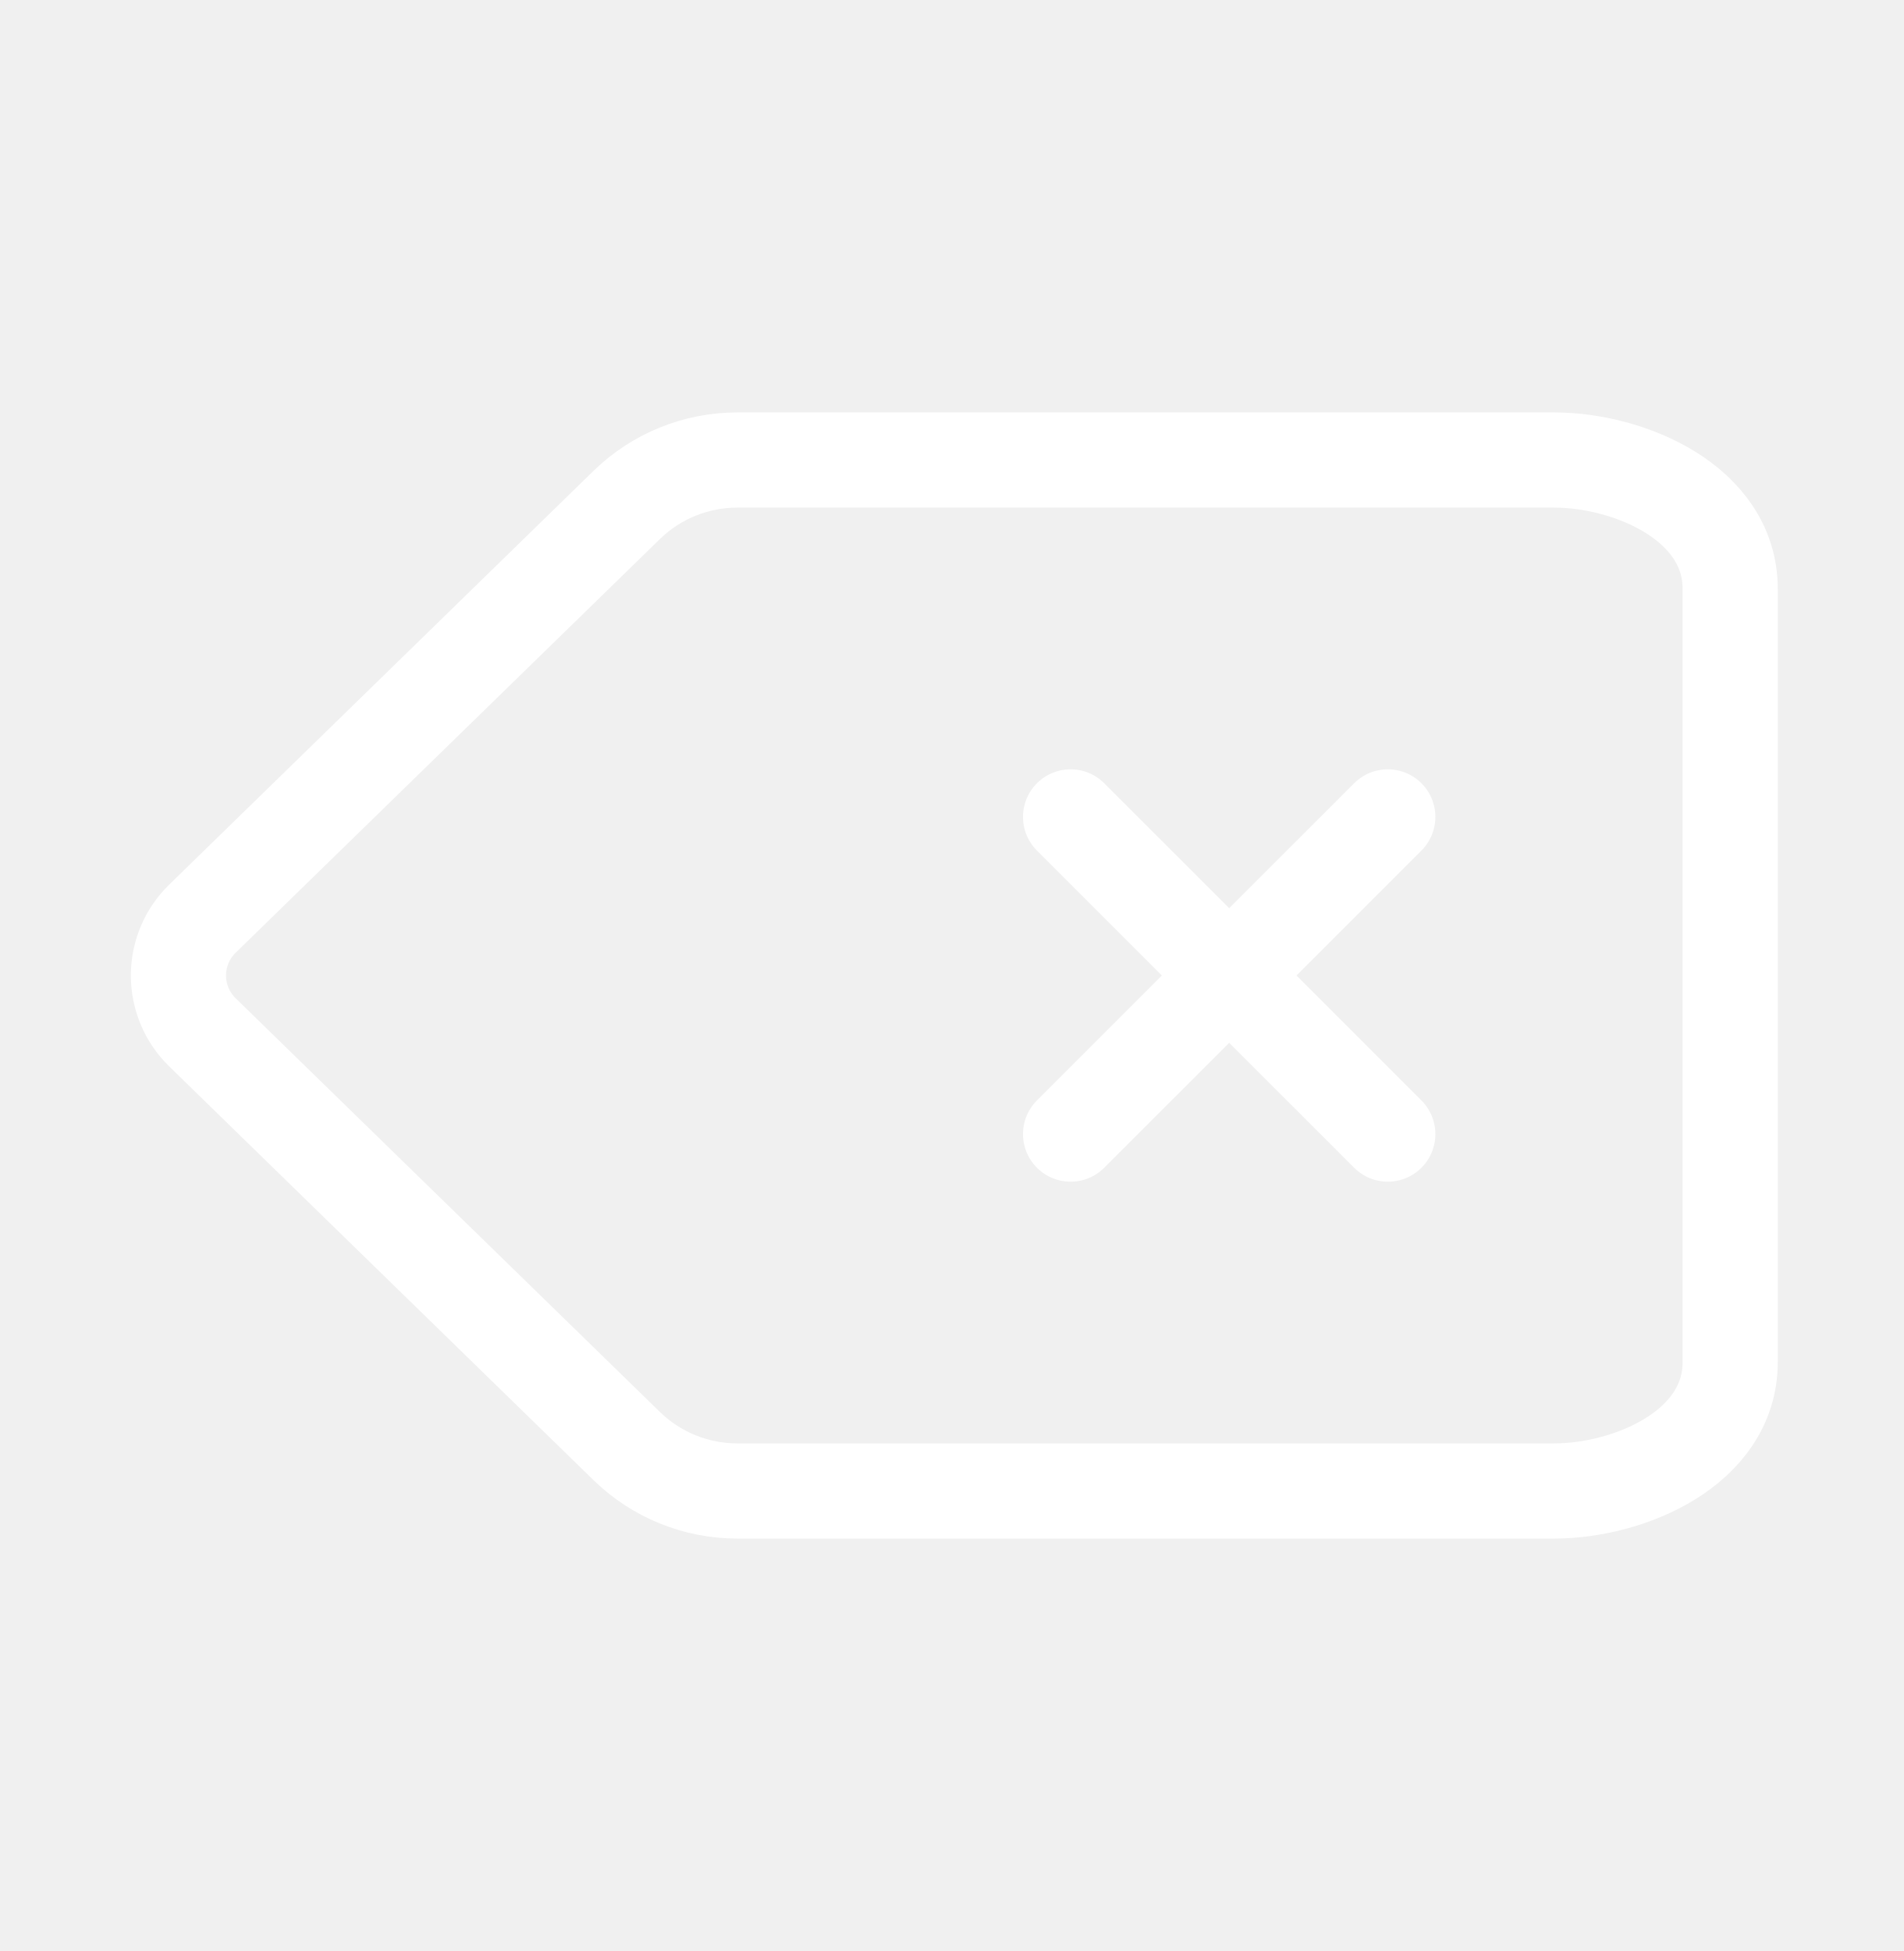
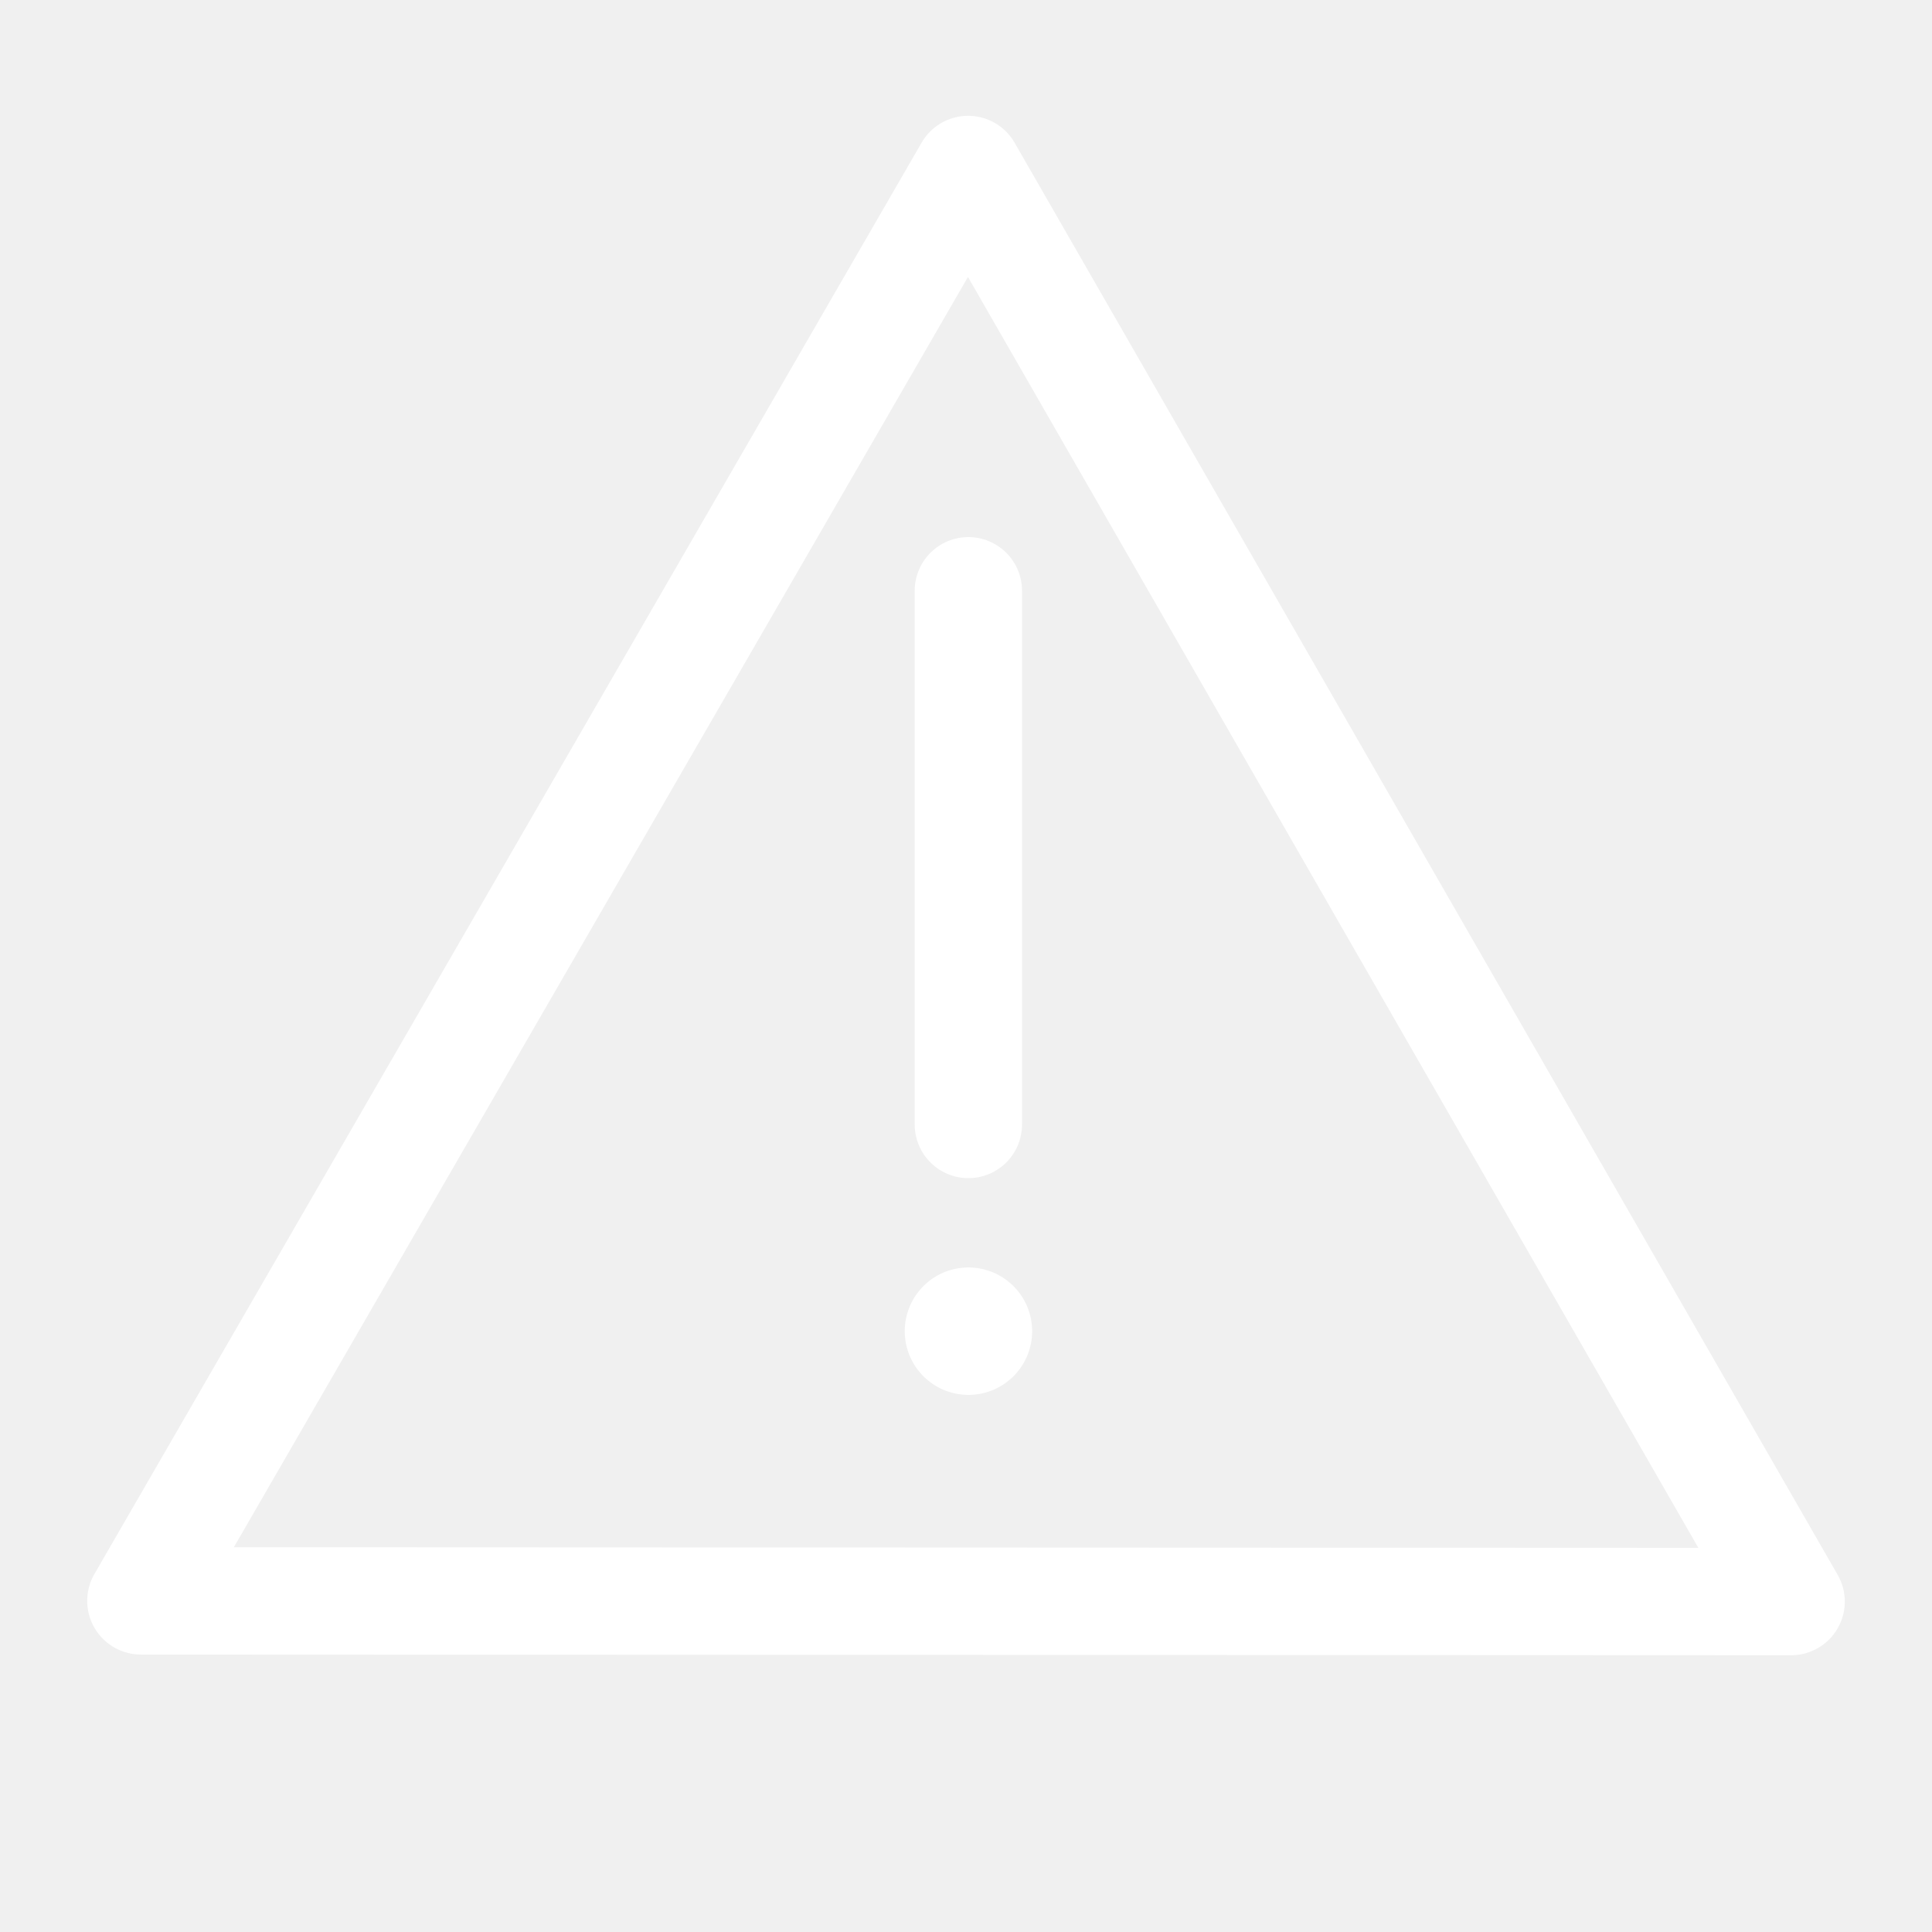
- <svg xmlns="http://www.w3.org/2000/svg" width="40" height="41" viewBox="0 0 40 41" fill="none">
-   <g clip-path="url(#clip0_225_456)">
-     <path d="M22.5 17.167L29.167 23.833M29.167 17.167L22.5 23.833M32.658 31.333H15.497C14.627 31.333 13.792 30.994 13.17 30.387L4.253 21.693C4.094 21.538 3.967 21.352 3.881 21.148C3.795 20.943 3.75 20.722 3.75 20.5C3.75 20.277 3.795 20.057 3.881 19.852C3.967 19.648 4.094 19.462 4.253 19.307L13.17 10.613C13.792 10.006 14.627 9.667 15.497 9.667H32.658C34.242 9.667 36.363 10.568 36.363 12.375V28.625C36.363 30.432 34.242 31.333 32.658 31.333Z" stroke="white" stroke-width="2" stroke-linecap="round" stroke-linejoin="round" />
+ <svg xmlns="http://www.w3.org/2000/svg" width="36" height="36" viewBox="0 0 36 36" fill="none">
+   <g clip-path="url(#clip0_144_49)">
+     <path d="M2.625 29.83L18.039 3.158L33.375 29.843L2.625 29.83Z" stroke="white" stroke-width="2" stroke-linecap="round" stroke-linejoin="round" />
+     <path d="M18.045 24.992C18.149 24.992 18.233 24.908 18.233 24.805C18.233 24.701 18.149 24.617 18.045 24.617C17.942 24.617 17.858 24.701 17.858 24.805C17.858 24.908 17.942 24.992 18.045 24.992Z" stroke="white" stroke-width="2" stroke-linecap="round" stroke-linejoin="round" stroke-dasharray="4 4" />
+     <path d="M18.044 11.008V20.953" stroke="white" stroke-width="2" stroke-linecap="round" stroke-linejoin="round" />
  </g>
  <defs>
-     <clipPath id="clip0_225_456">
-       <rect width="40" height="40" fill="white" transform="translate(0 0.5)" />
+     <clipPath id="clip0_144_49">
+       <rect width="36" height="36" fill="white" />
    </clipPath>
  </defs>
</svg>
